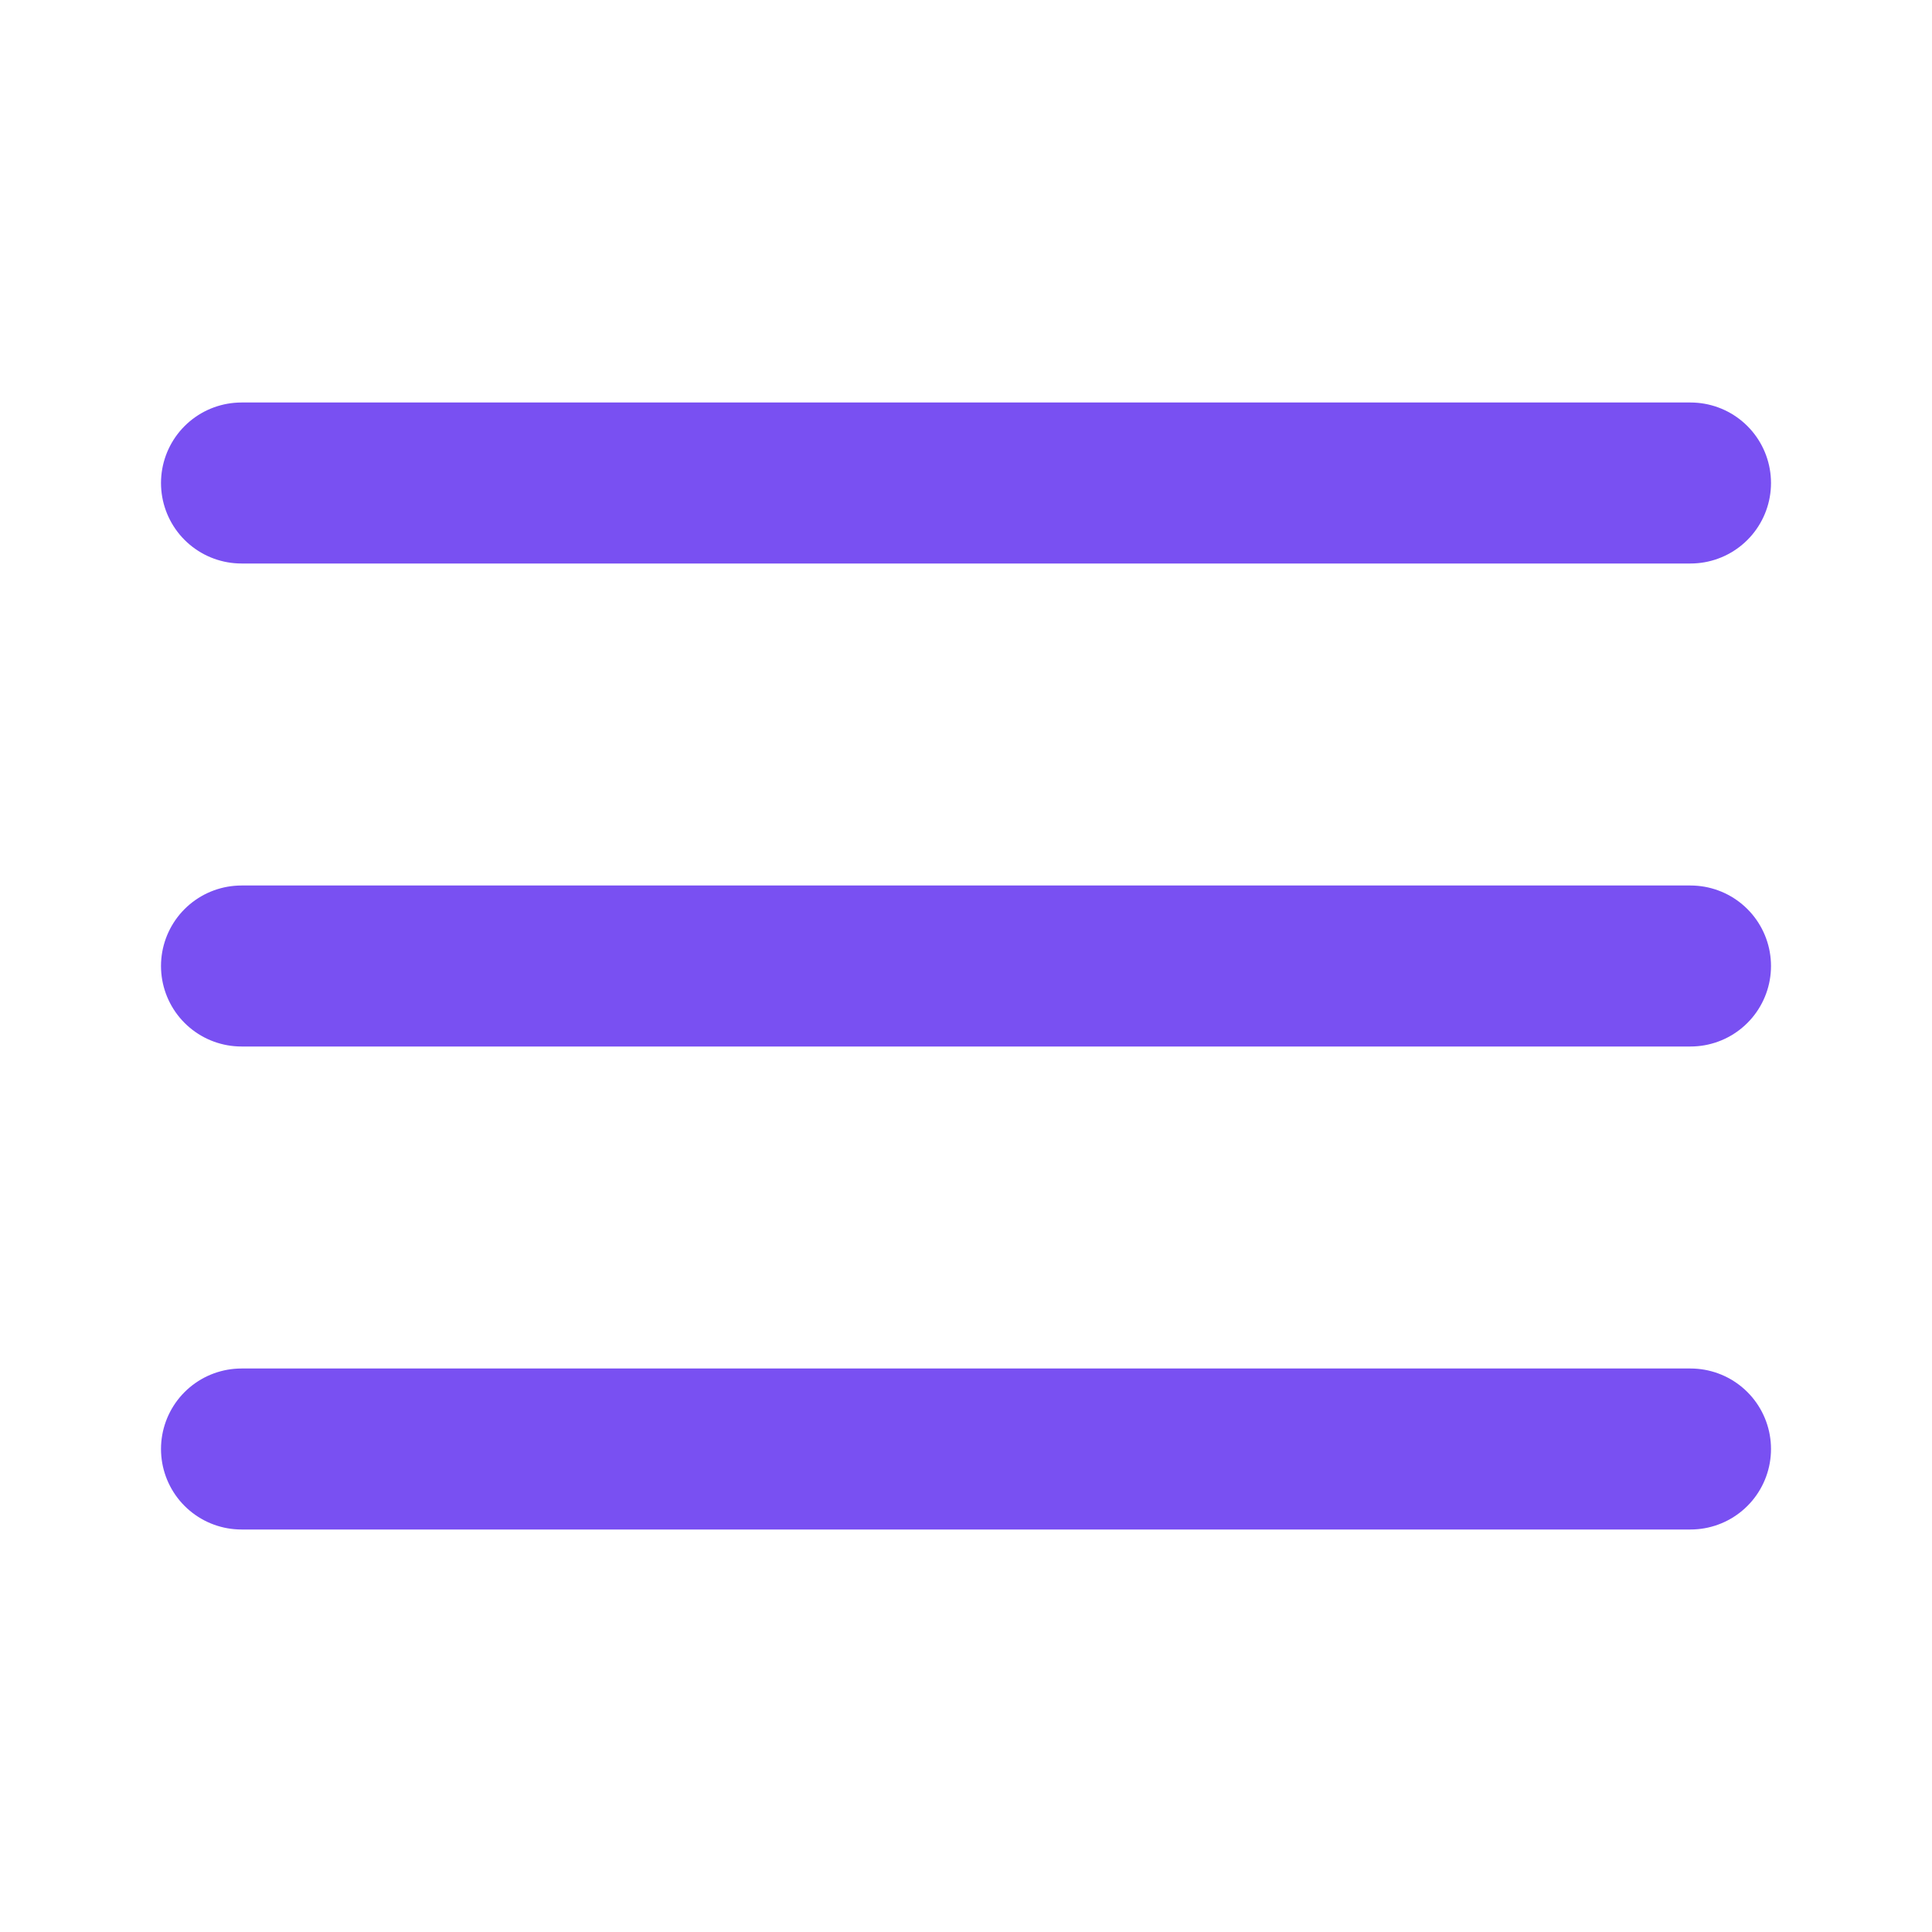
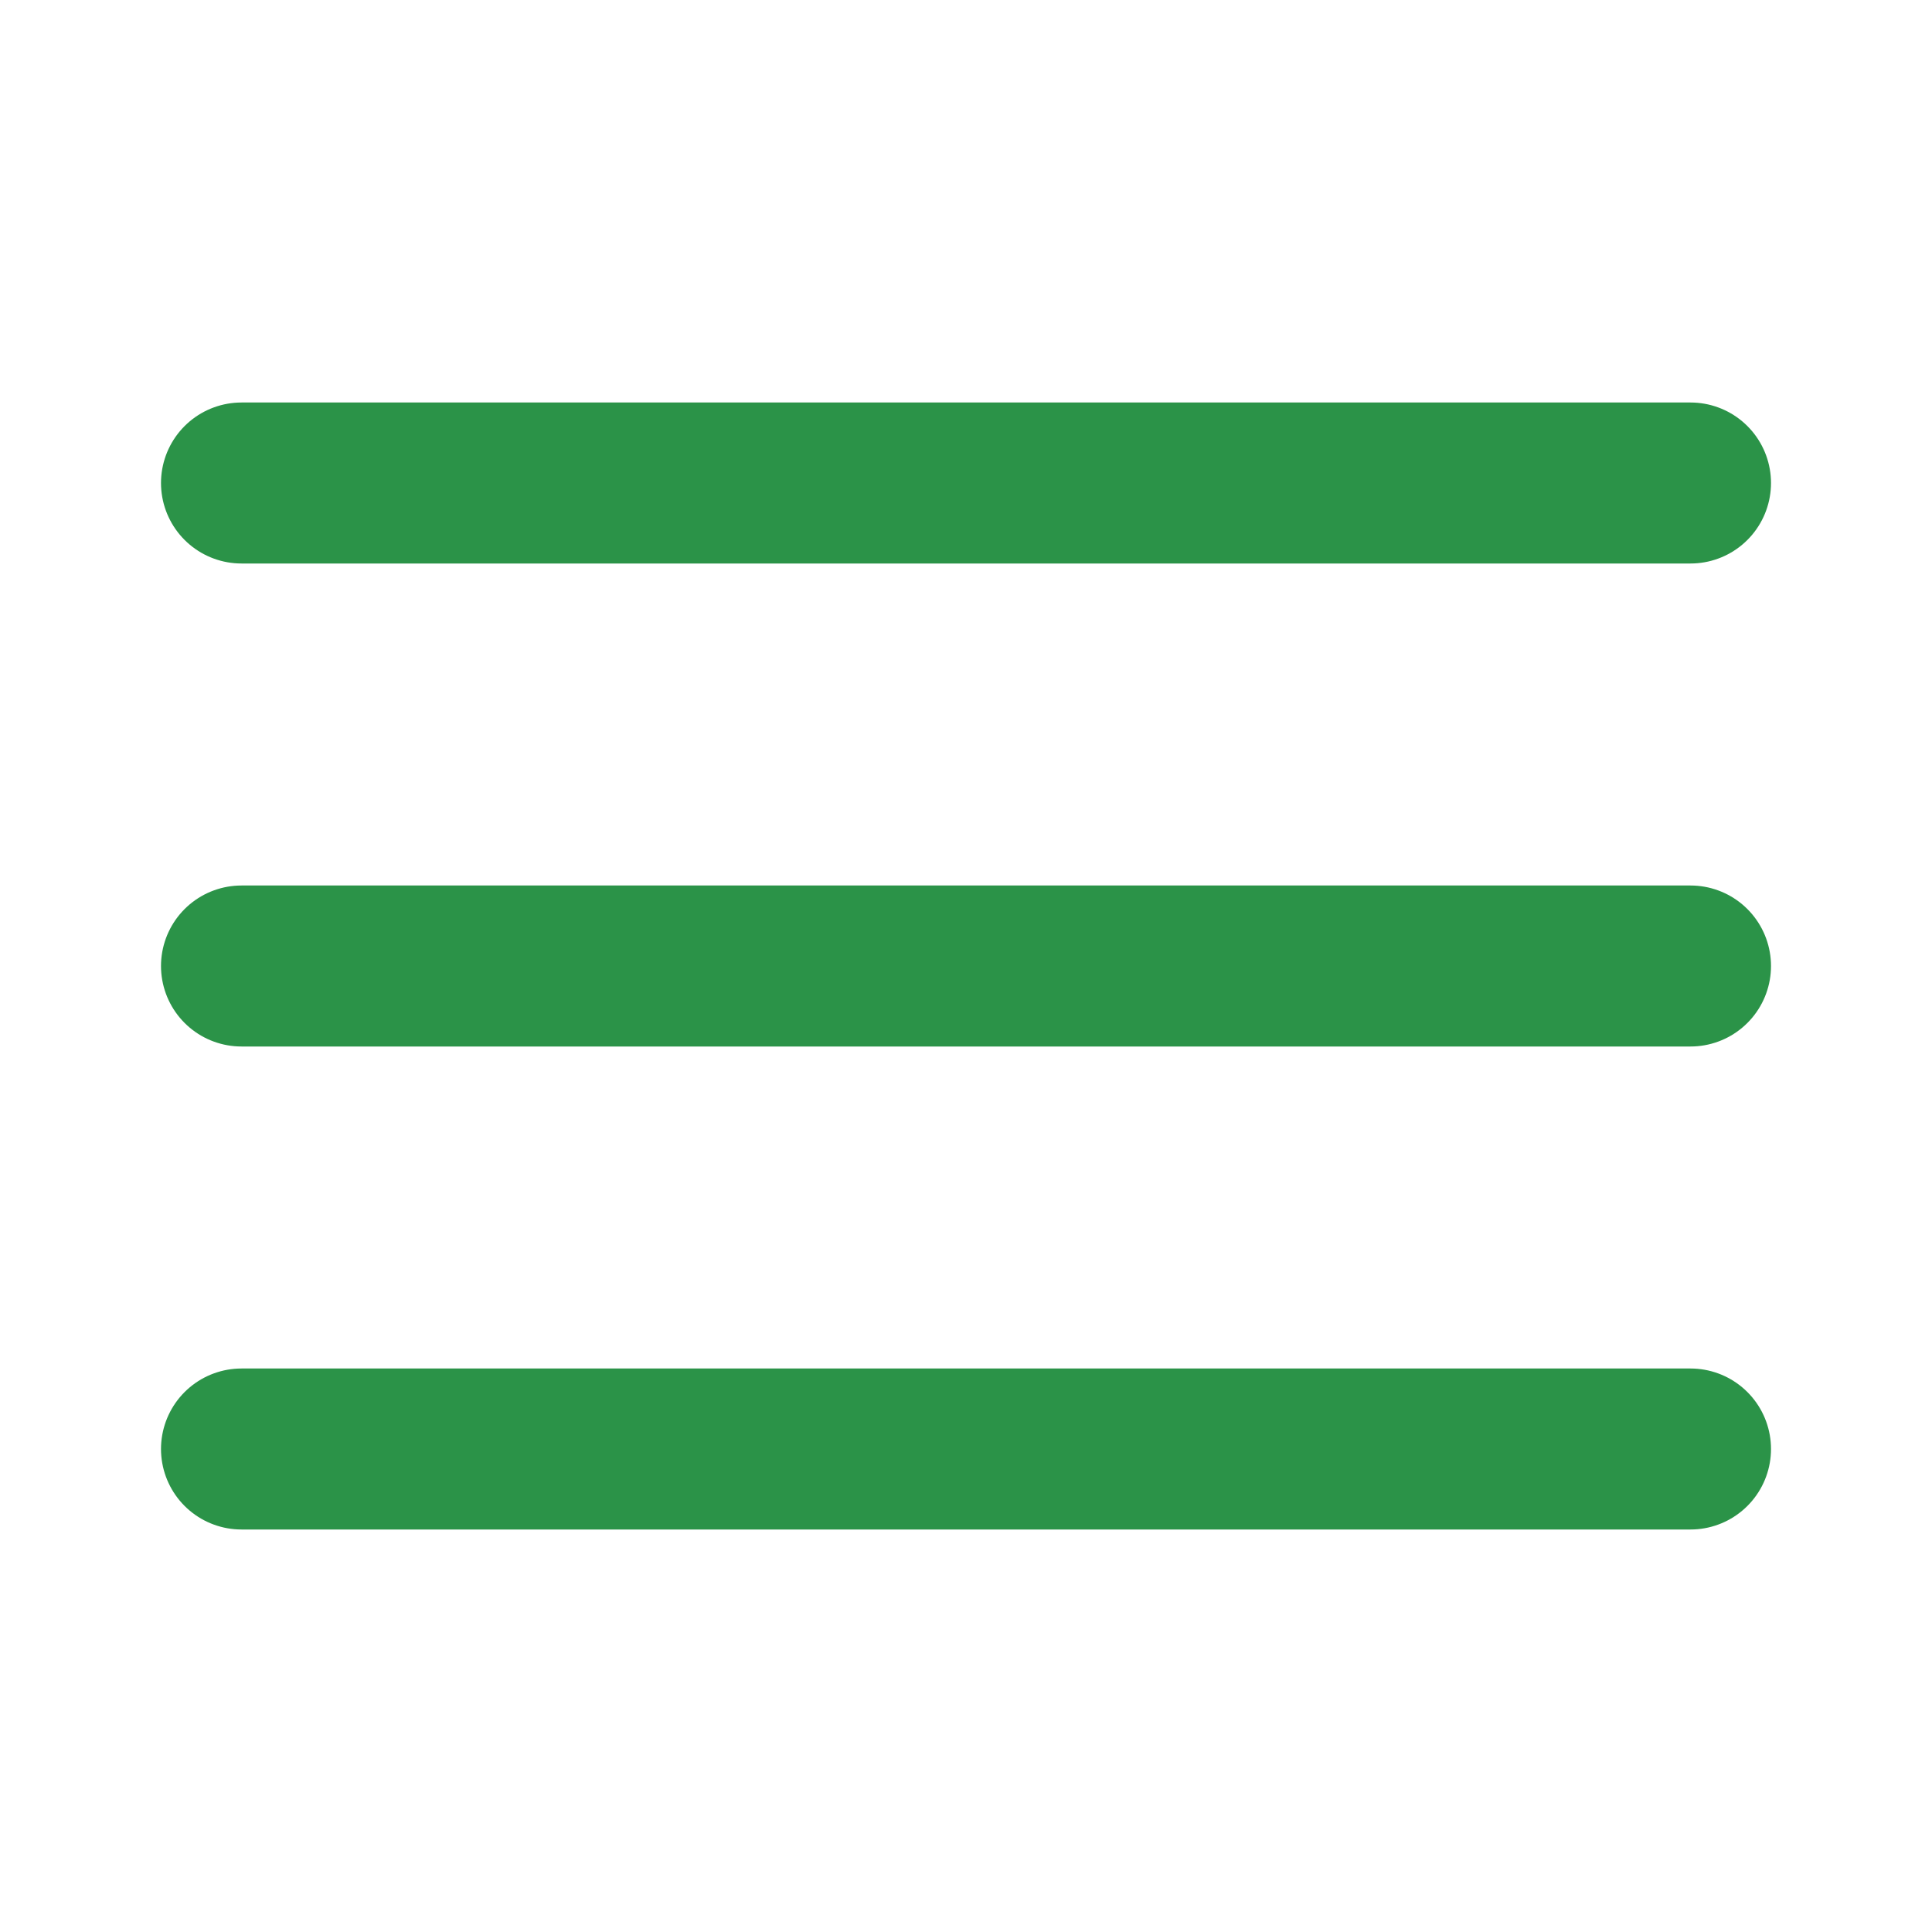
<svg xmlns="http://www.w3.org/2000/svg" width="24" height="24" viewBox="0 0 24 24" fill="none">
-   <path d="M3 12H21" stroke="#7950F2" stroke-width="2" stroke-linecap="round" stroke-linejoin="round" />
-   <path d="M3 6H21" stroke="#7950F2" stroke-width="2" stroke-linecap="round" stroke-linejoin="round" />
-   <path d="M3 18H21" stroke="#7950F2" stroke-width="2" stroke-linecap="round" stroke-linejoin="round" />
+   <path d="M3 12H21" stroke="#2b9348" stroke-width="2" stroke-linecap="round" stroke-linejoin="round" />
+   <path d="M3 6H21" stroke="#2b9348" stroke-width="2" stroke-linecap="round" stroke-linejoin="round" />
+   <path d="M3 18H21" stroke="#2b9348" stroke-width="2" stroke-linecap="round" stroke-linejoin="round" />
</svg>
